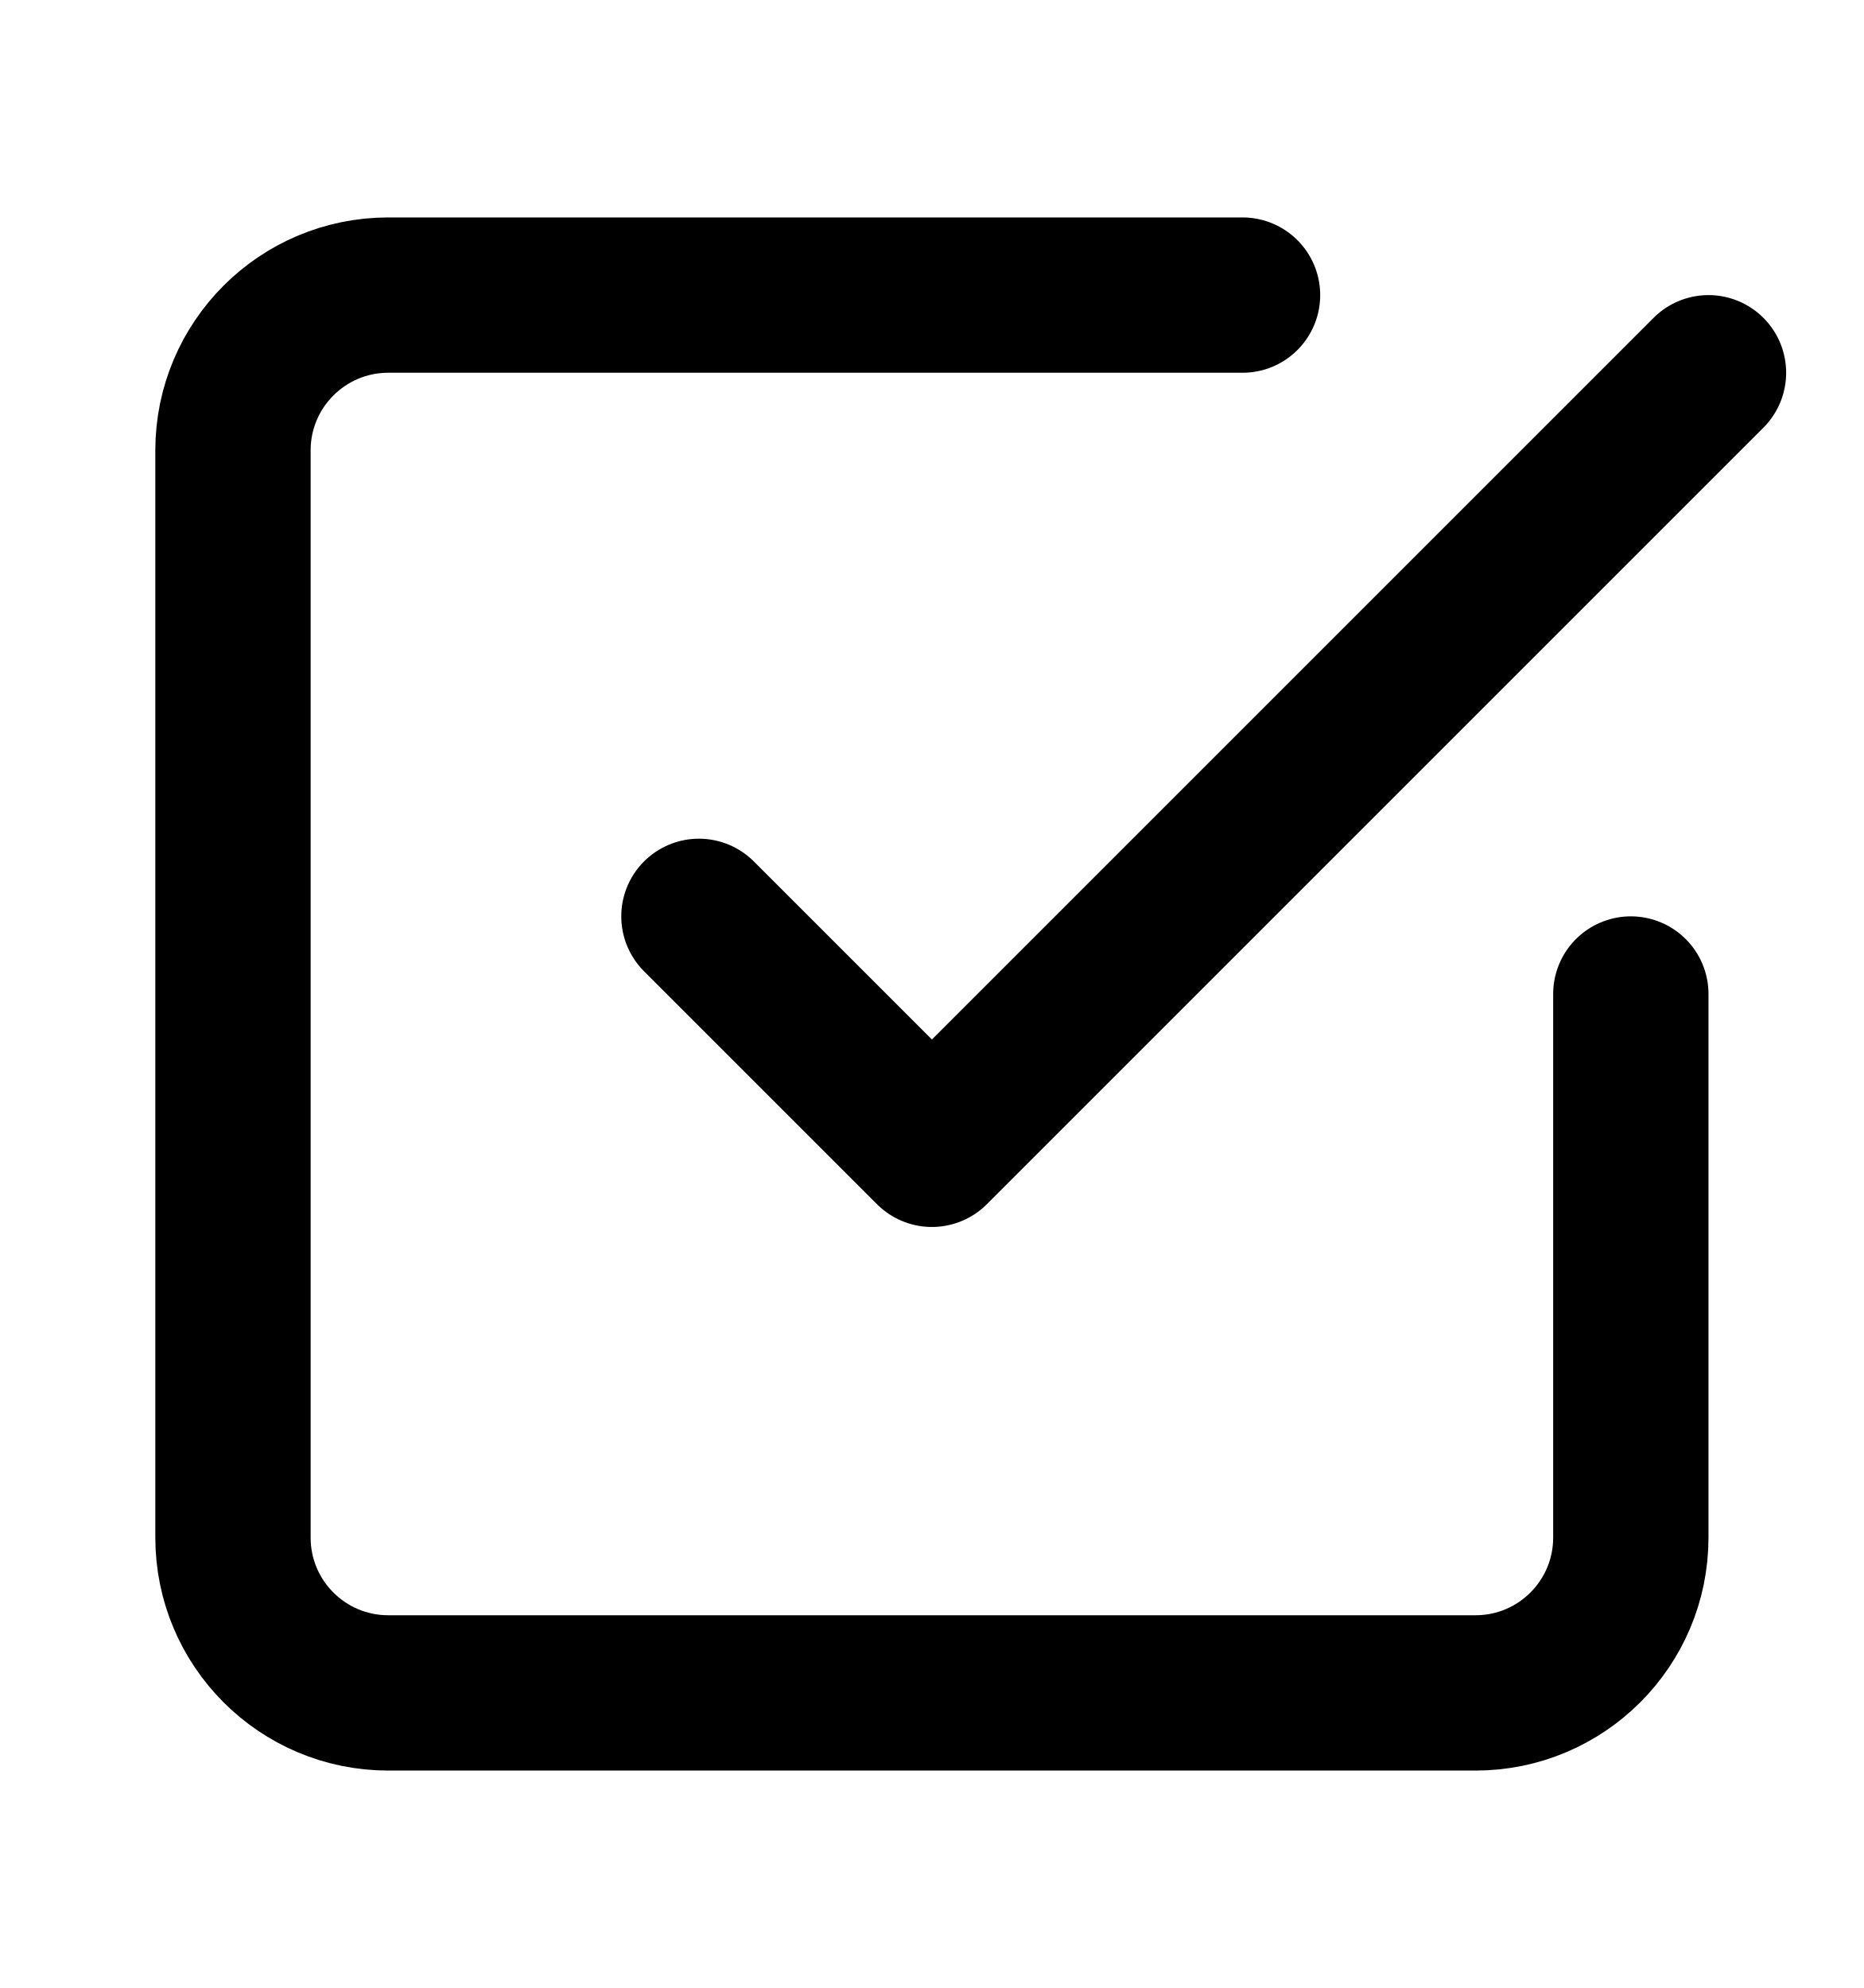
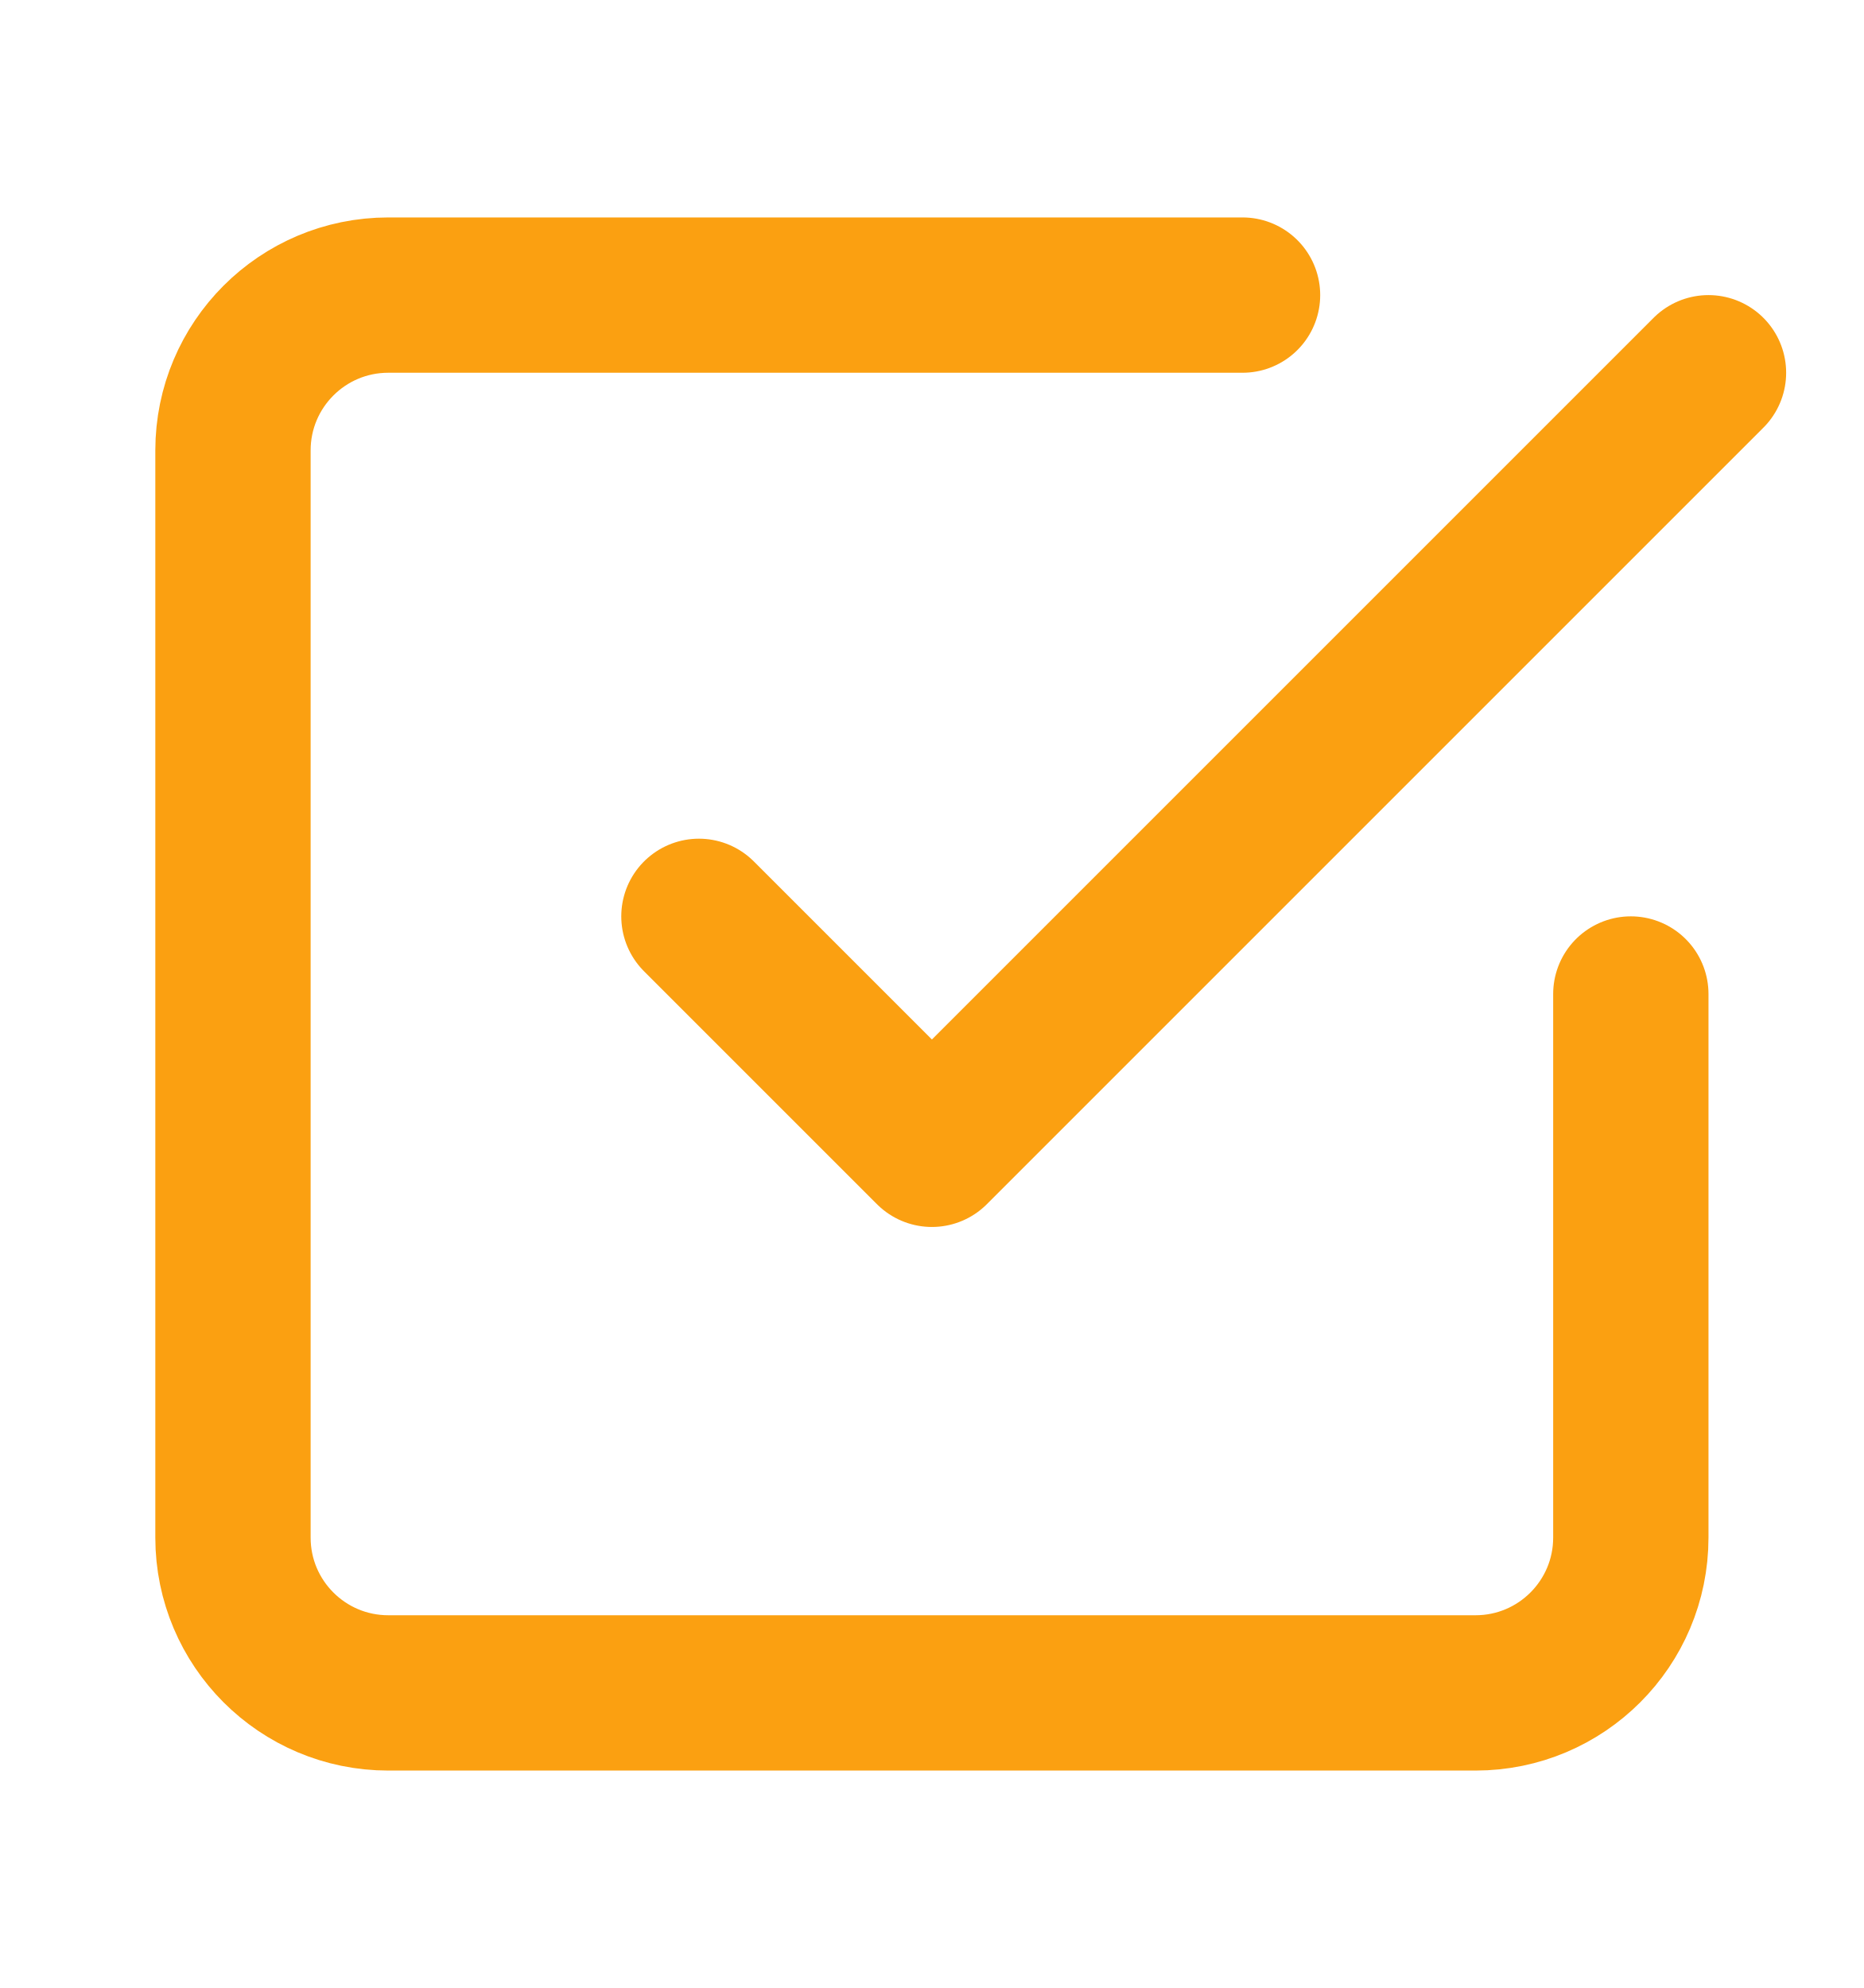
- <svg xmlns="http://www.w3.org/2000/svg" width="15" height="16" viewBox="0 0 24 24" fill="none" stroke="currentColor" stroke-width="2" stroke-linecap="round" stroke-linejoin="round" class="feather feather-check-square">
+ <svg xmlns="http://www.w3.org/2000/svg" width="15" height="16" viewBox="0 0 24 24" fill="none" stroke="rgb(251, 160, 17)" stroke-width="2" stroke-linecap="round" stroke-linejoin="round" class="feather feather-check-square">
  <polyline points="9 11 12 14 22 4" />
  <path d="M21 12v7a2 2 0 0 1-2 2H5a2 2 0 0 1-2-2V5a2 2 0 0 1 2-2h11" />
</svg>
